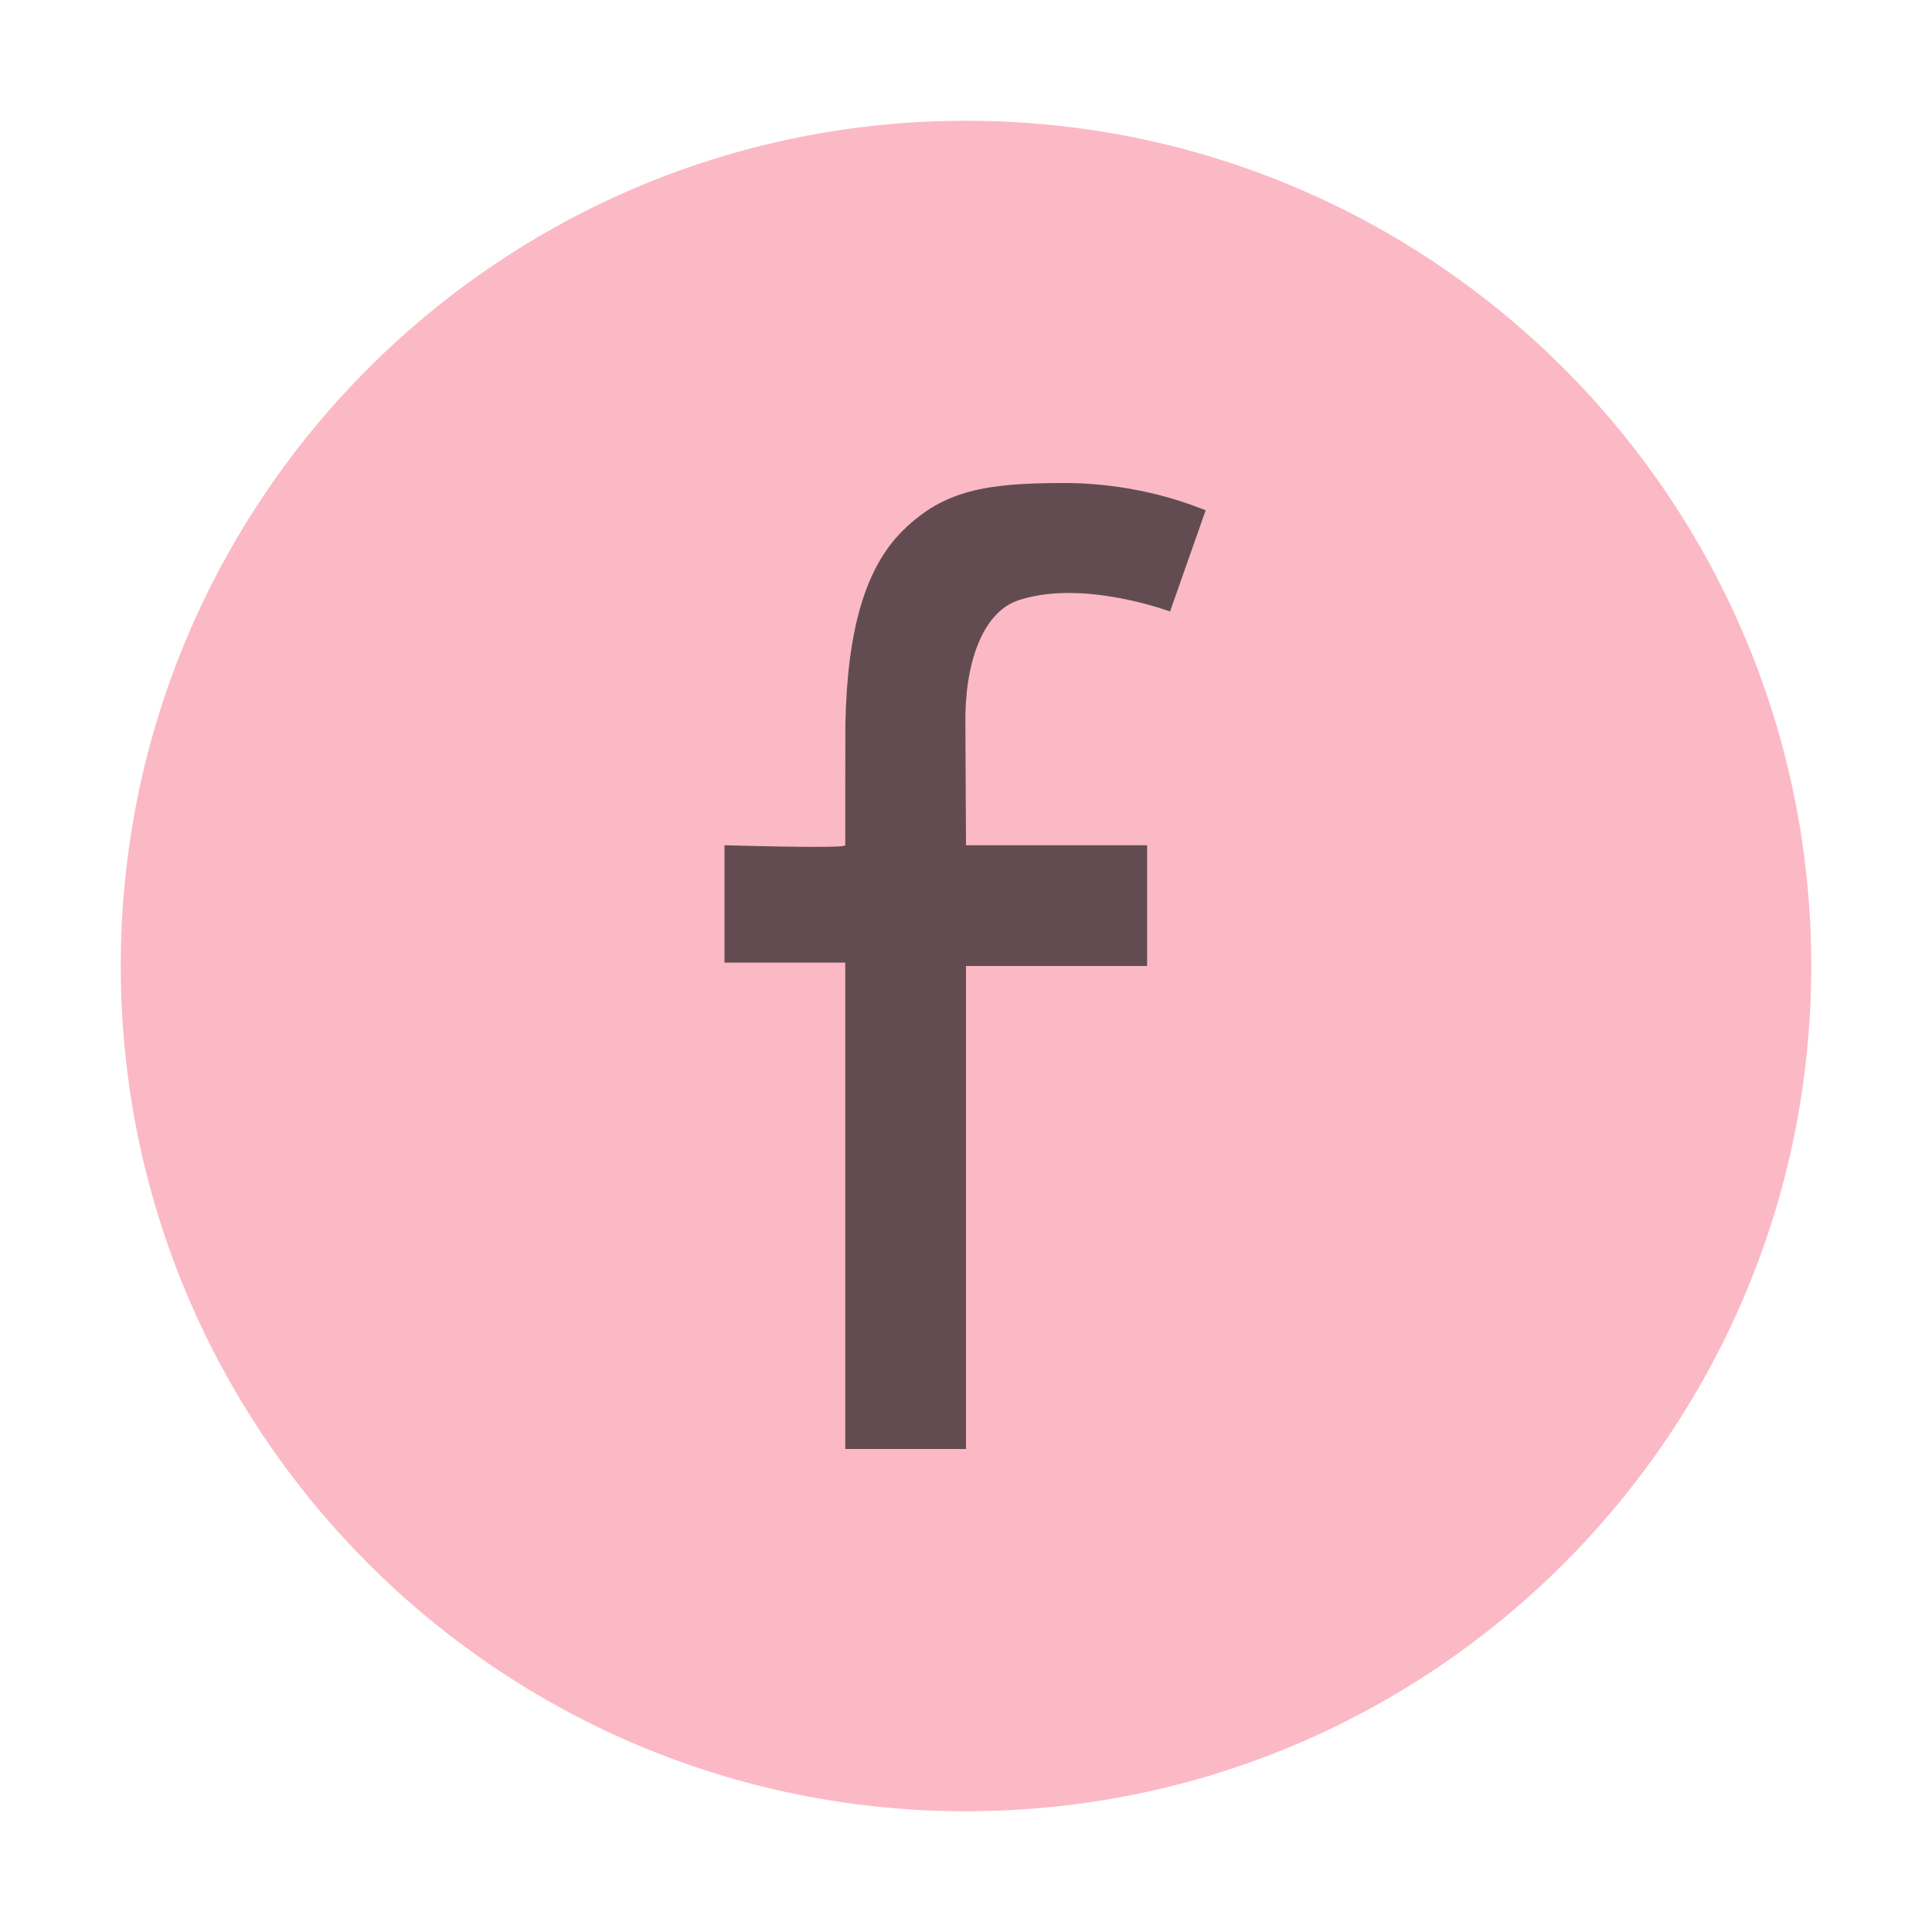
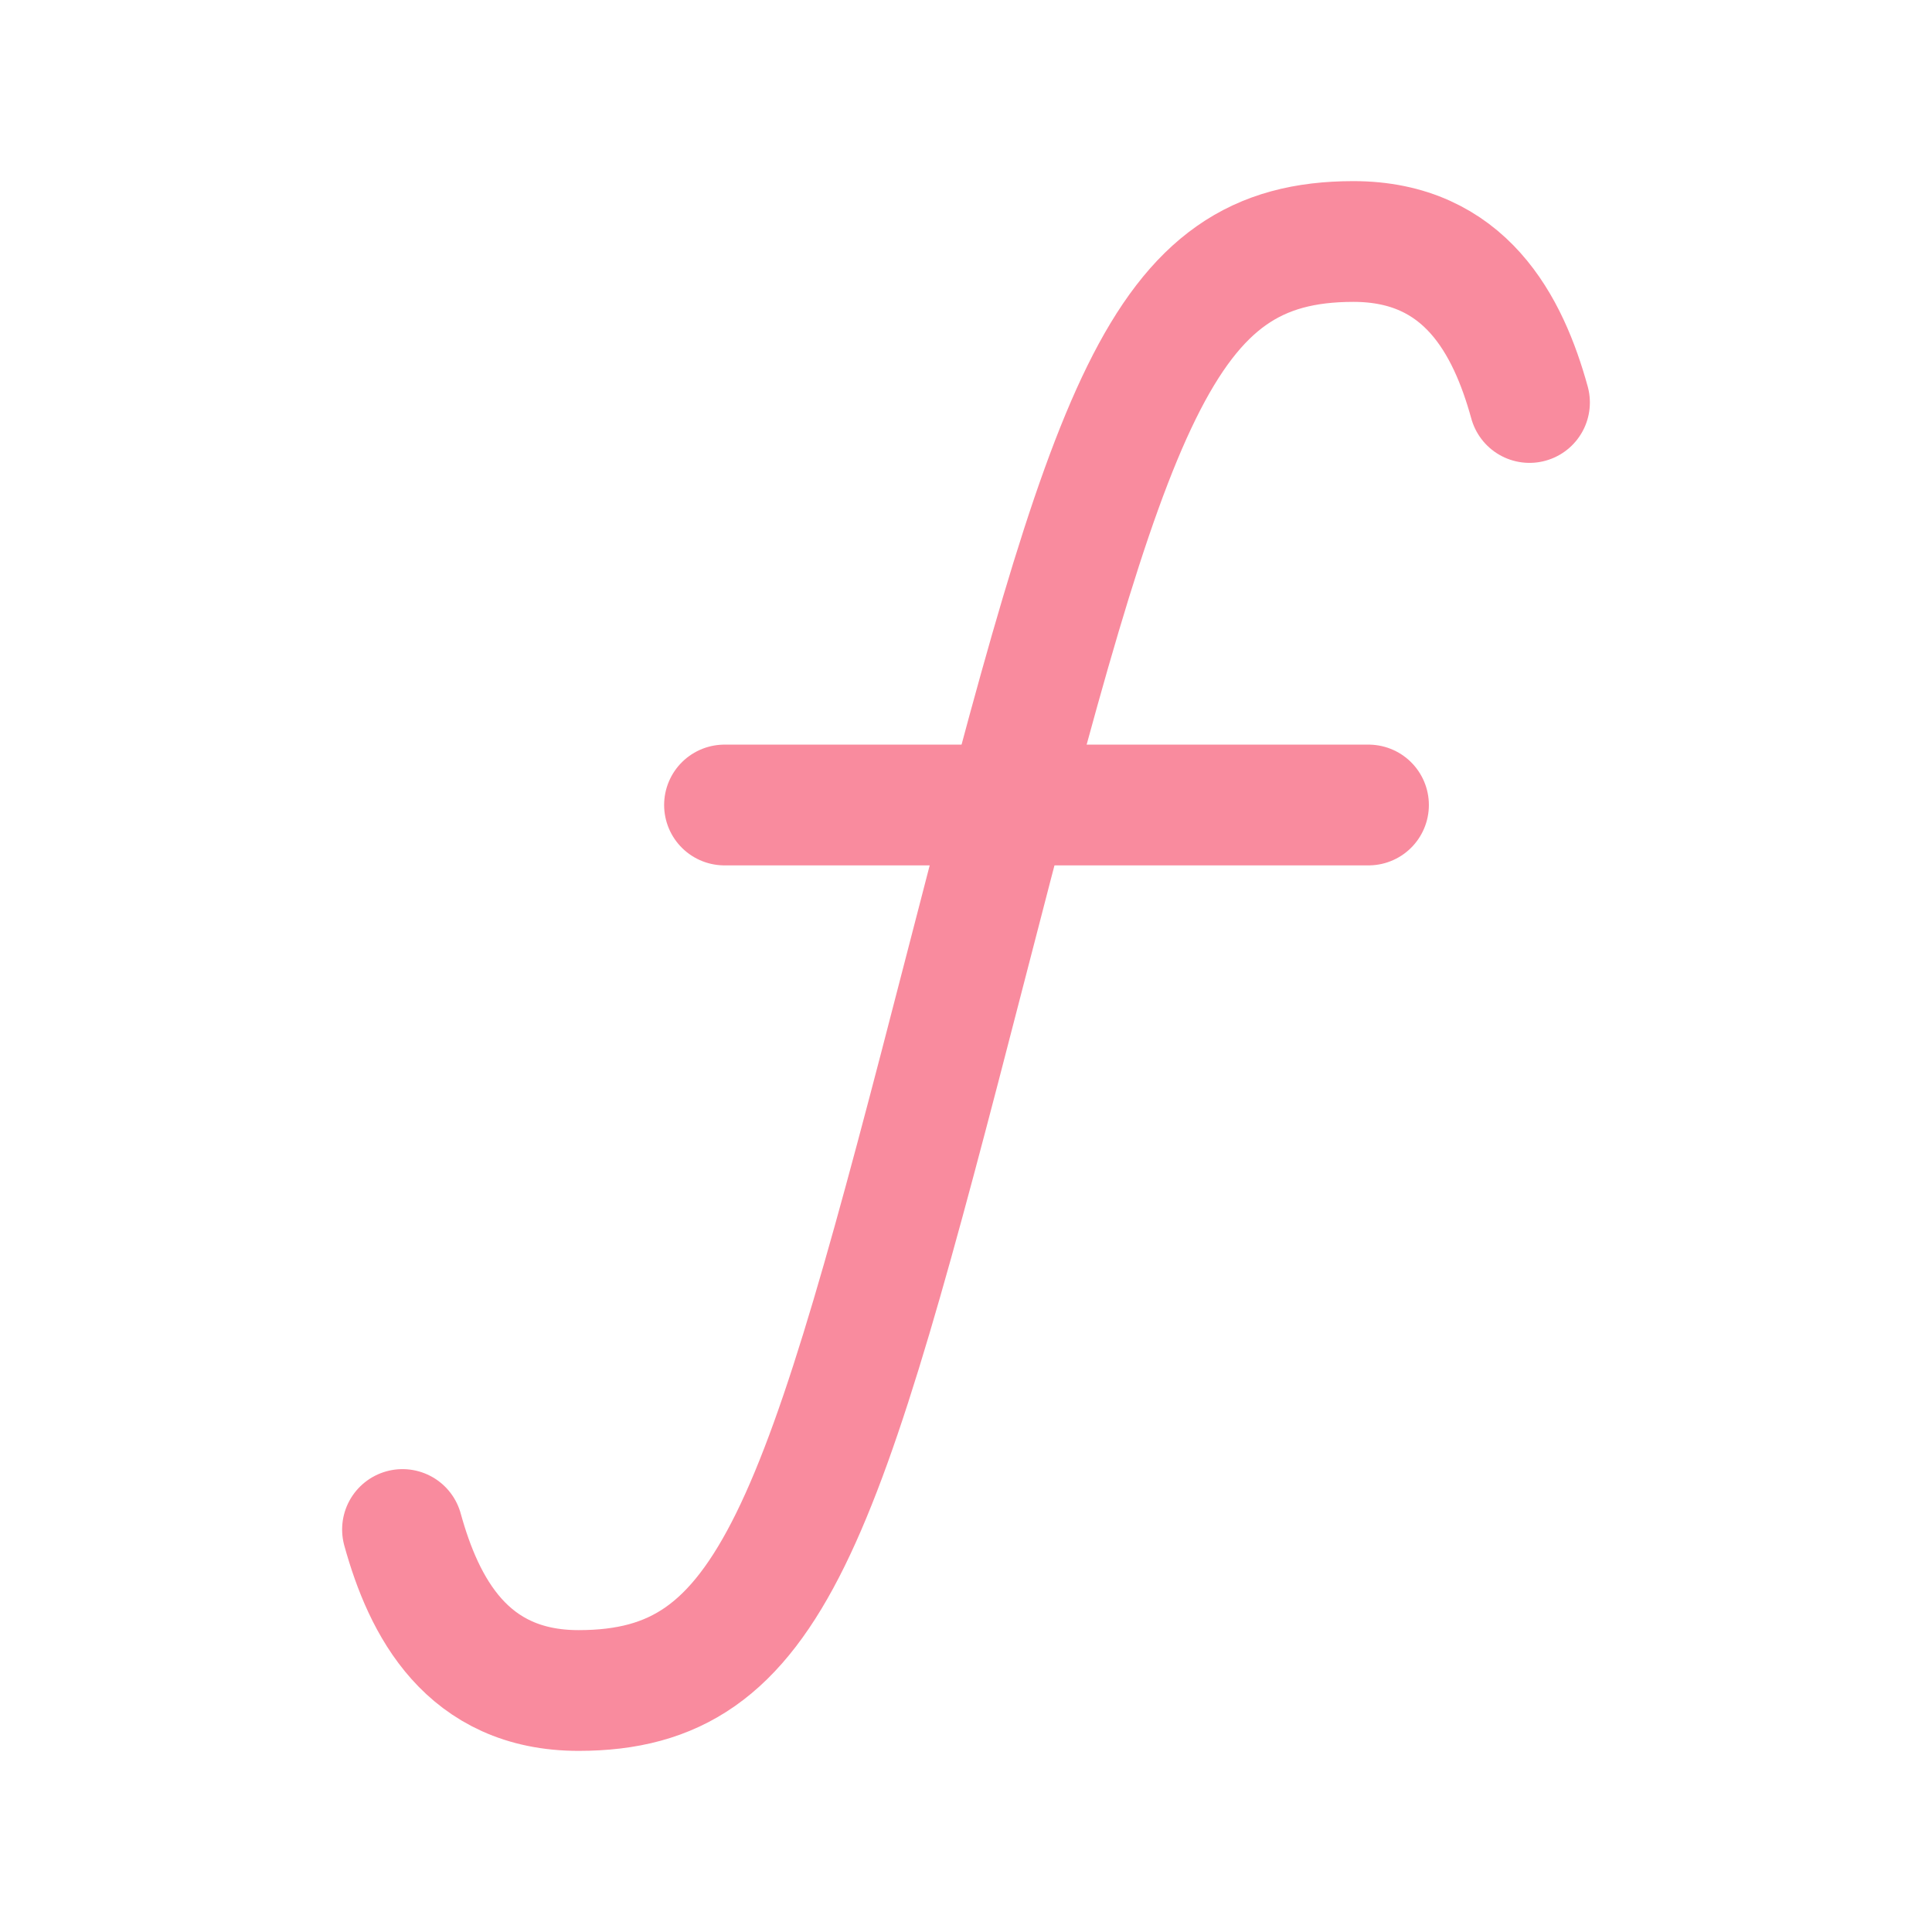
- <svg xmlns="http://www.w3.org/2000/svg" width="16" height="16" viewBox="0 0 16 16">
-   <g fill="none" fill-rule="evenodd">
-     <path fill="#F98B9E" fill-opacity=".6" d="M15,8 C15,11.866 11.866,15 8,15 C4.134,15 1,11.866 1,8 C1,4.134 4.134,1 8,1 C11.866,1 15,4.134 15,8" />
-     <path fill="#231F20" fill-opacity=".7" d="M1,8 L2,8 L2,4 L3.5,4 L3.5,3 L2,3 C1.997,2.362 1.995,2.028 1.995,2 C1.987,1.503 2.133,1.073 2.432,0.972 C2.92,0.808 3.569,1.021 3.69,1.064 L3.985,0.226 C3.909,0.199 3.456,0 2.811,0 C2.167,1.40512602e-16 1.817,0.061 1.482,0.389 C1.165,0.698 1.016,1.22 1.001,2 C1,2.045 1,2.953 1,3 C1,3.018 0.667,3.018 0,3 L0,3.972 L1,3.972 L1,8 Z" transform="translate(6 4)" />
-   </g>
+ <svg xmlns="http://www.w3.org/2000/svg" width="16" height="16" viewBox="0 0 24 24" fill="none" data-hugeicon="FunctionIcon">
+   <path d="M5 19C5.264 19.956 5.797 21 7.187 21C9.594 21 10.195 19 12 12C13.805 5 14.406 3 16.813 3C18.203 3 18.736 4.044 19 5" stroke="#F98B9E" stroke-linecap="round" stroke-linejoin="round" stroke-width="1.5" />
+   <path d="M9 10H17" stroke="#F98B9E" stroke-linecap="round" stroke-linejoin="round" stroke-width="1.5" />
</svg>
